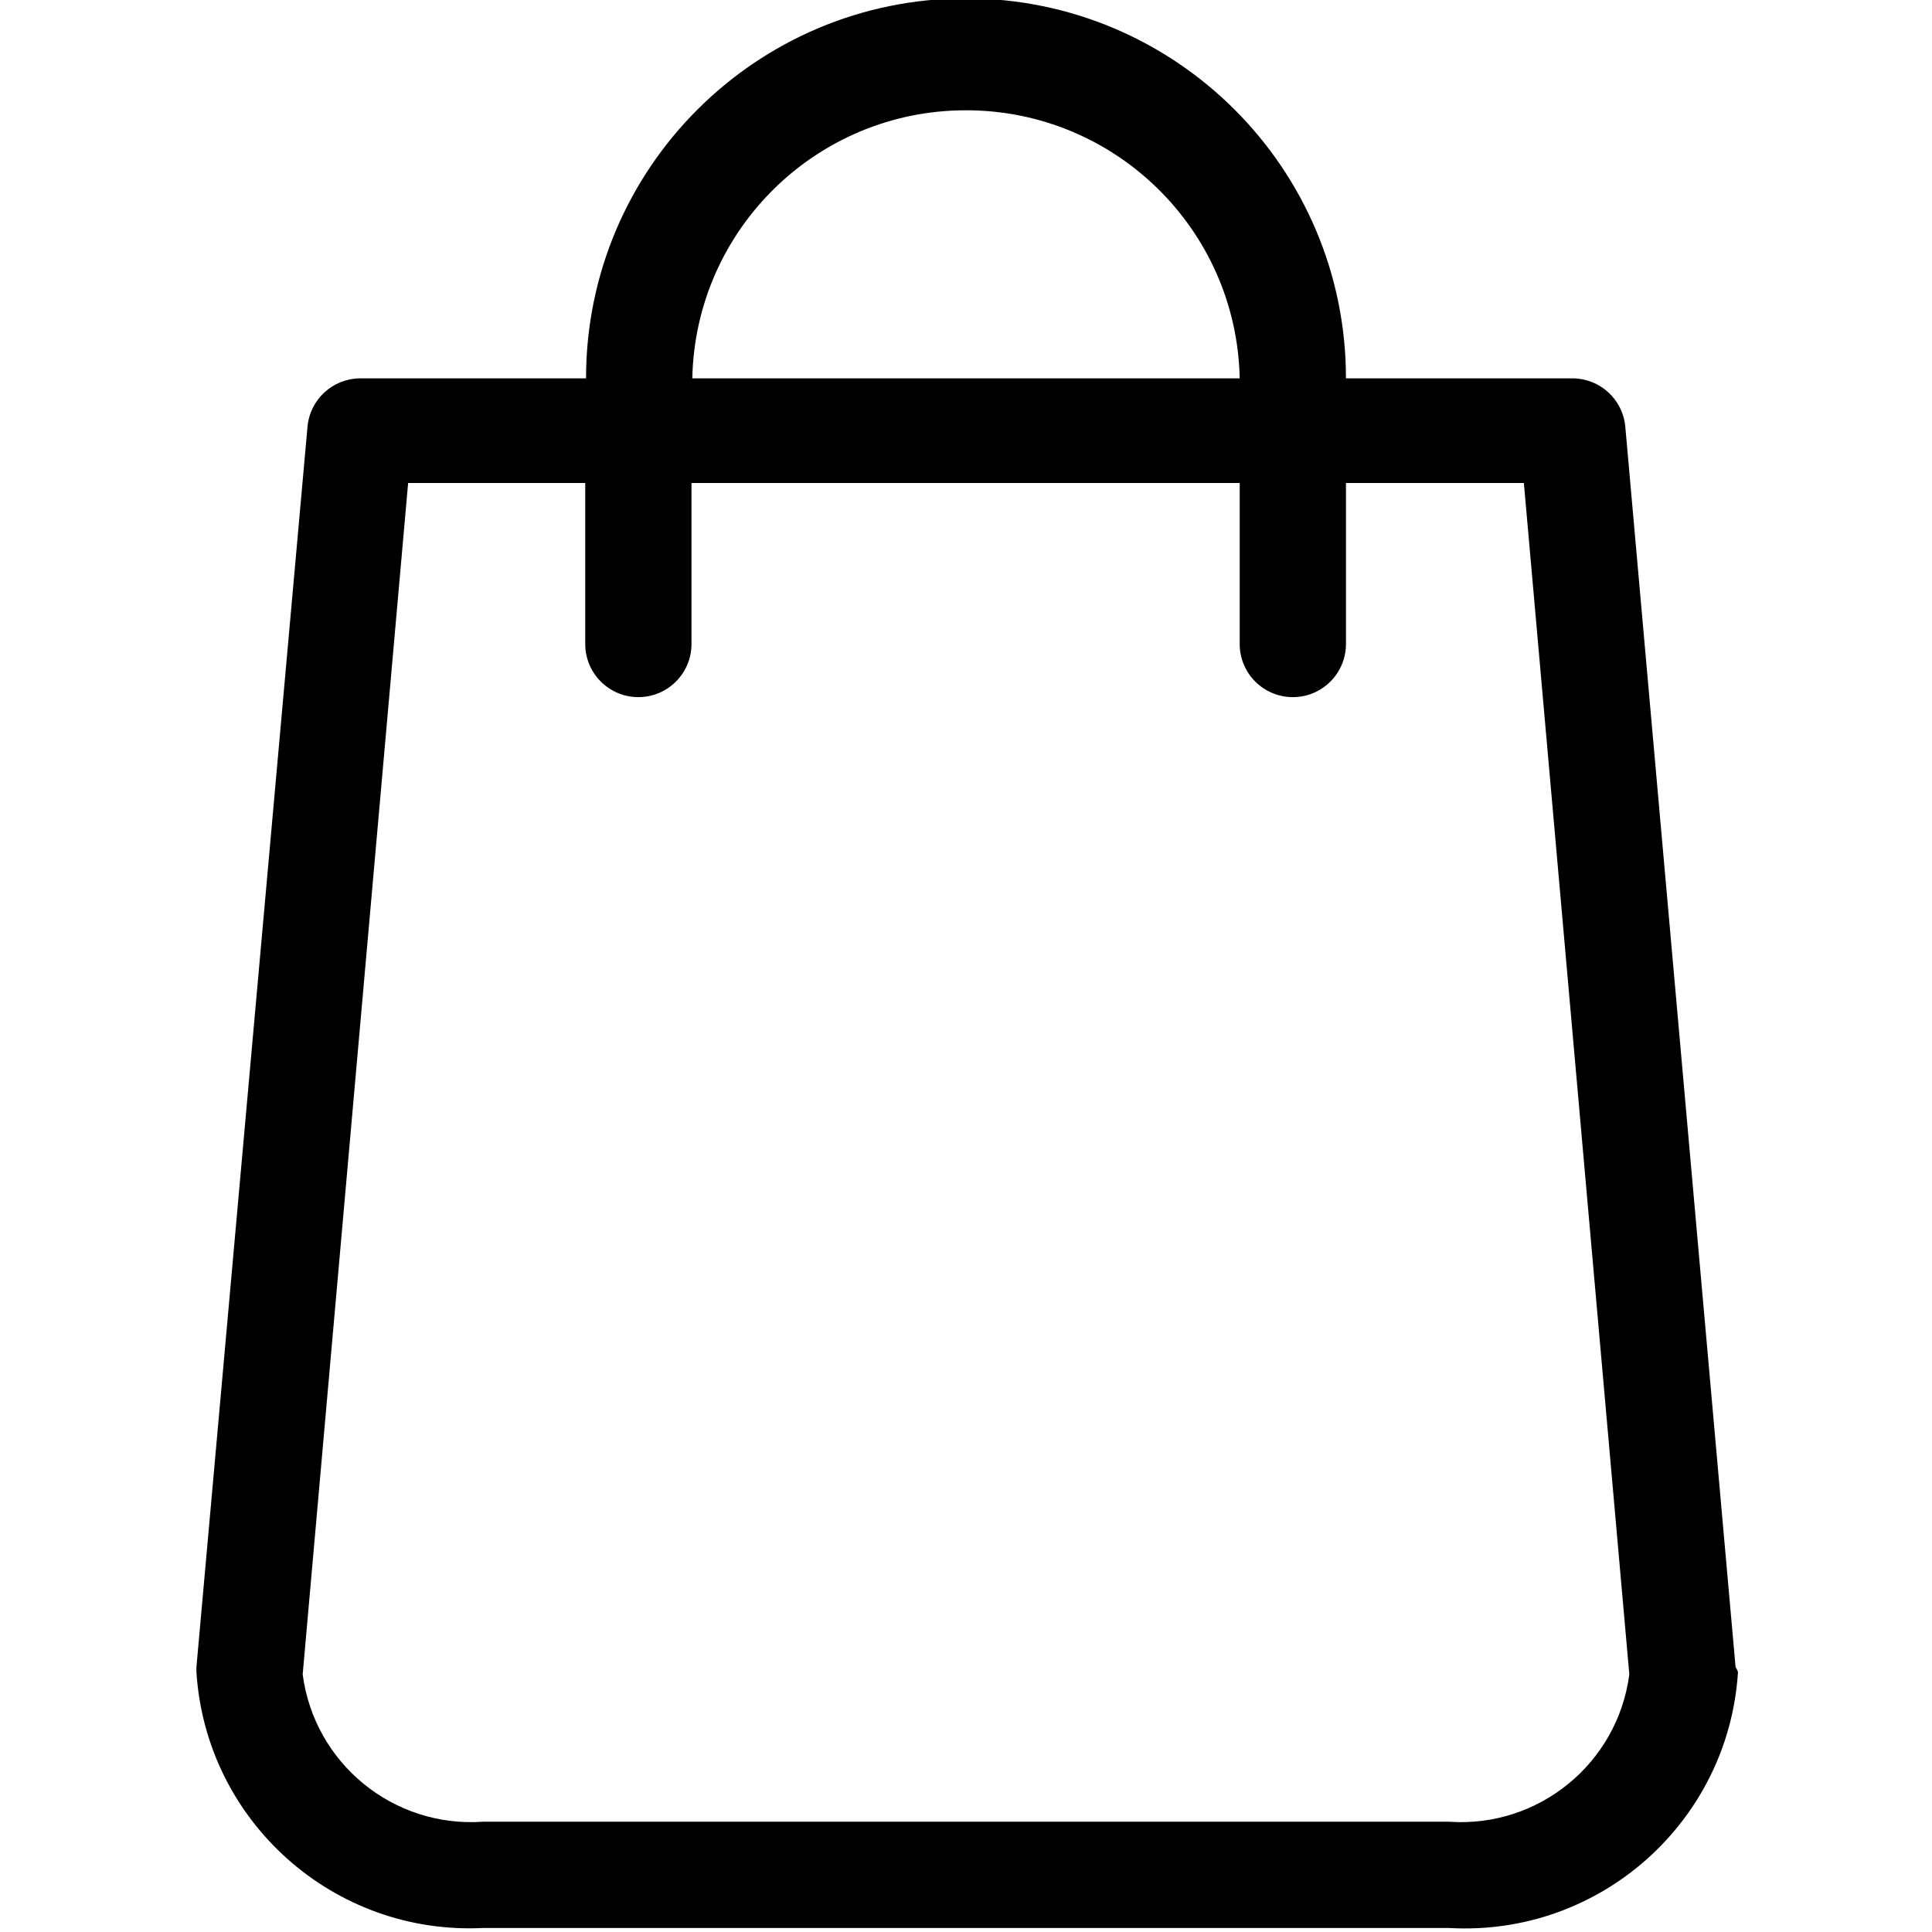
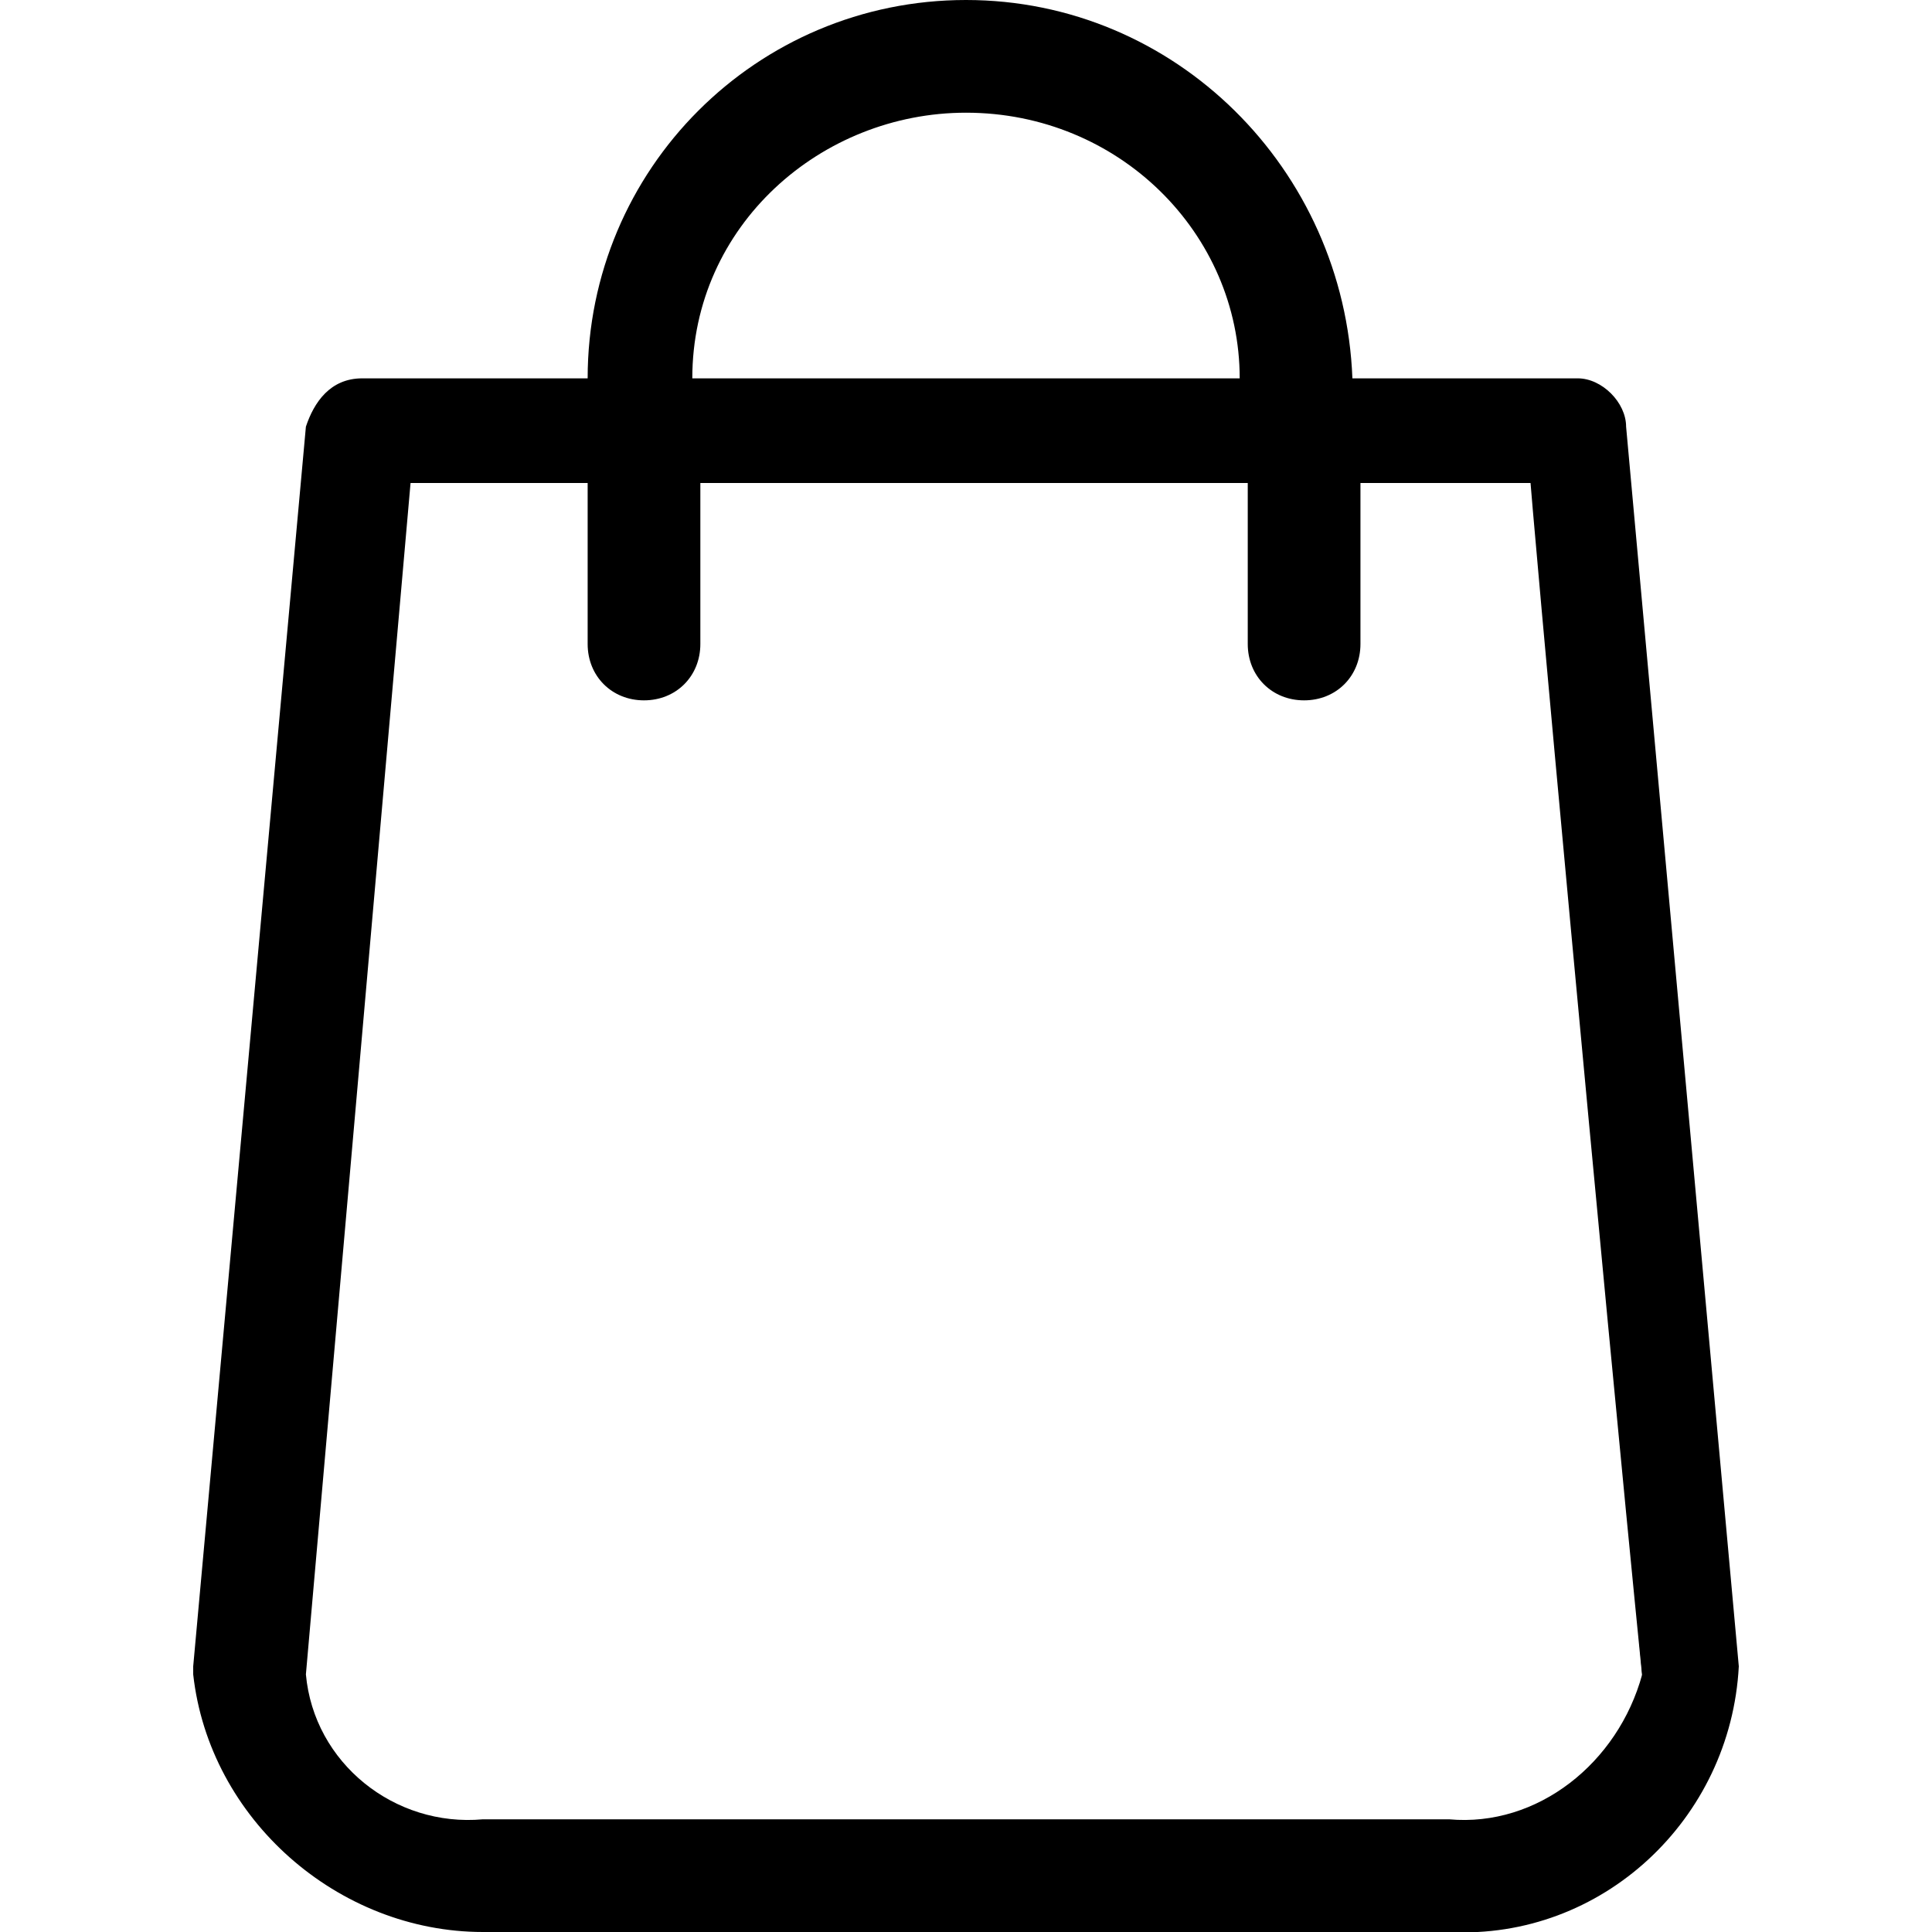
- <svg xmlns="http://www.w3.org/2000/svg" id="Слой_1" data-name="Слой 1" viewBox="0 0 24 24">
-   <path d="M21.56,20.71,20.19,5.3a.66.66,0,0,0-.65-.6H16.72a4.72,4.72,0,0,0-9.44,0H4.47a.66.66,0,0,0-.65.6L2.44,20.71s0,0,0,.06A3.4,3.4,0,0,0,6,23.95H18a3.4,3.4,0,0,0,3.59-3.18A.24.24,0,0,0,21.56,20.71ZM12,1.37A3.4,3.4,0,0,1,15.4,4.7H8.6A3.4,3.4,0,0,1,12,1.37Zm6,21.26H6A2.11,2.11,0,0,1,3.76,20.8L5.07,6H7.27V8A.66.66,0,1,0,8.59,8V6H15.4V8a.66.66,0,1,0,1.32,0V6h2.21L20.24,20.8A2.11,2.11,0,0,1,18,22.63Z" />
+ <svg xmlns="http://www.w3.org/2000/svg" version="1.1" x="0px" y="0px" viewBox="0 0 24 24" style="enable-background:new 0 0 24 24;" xml:space="preserve">
+   <style type="text/css">
+ 	.st0{fill:none;stroke:#000000;stroke-miterlimit:10;}
+ </style>
+   <g id="Слой_1">
+ 	</g>
+   <g id="Слой_2">
+     <g>
+       <path d="M21.6,20.7L20.2,5.3c0-0.3-0.3-0.6-0.6-0.6h-2.8C16.7,2.1,14.6,0,12,0C9.4,0,7.3,2.1,7.3,4.7H4.5C4.1,4.7,3.9,5,3.8,5.3    L2.4,20.7c0,0,0,0,0,0.1C2.6,22.6,4.2,24,6,24h12C19.9,24.1,21.5,22.6,21.6,20.7C21.6,20.7,21.6,20.7,21.6,20.7z M12,1.4    c1.9,0,3.4,1.5,3.4,3.3H8.6C8.6,2.8,10.2,1.4,12,1.4z M18,22.6H6c-1.1,0.1-2.1-0.7-2.2-1.8L5.1,6h2.2v2c0,0.4,0.3,0.7,0.7,0.7    c0.4,0,0.7-0.3,0.7-0.7V6h6.8v2c0,0.4,0.3,0.7,0.7,0.7s0.7-0.3,0.7-0.7c0,0,0,0,0,0V6h2.2l1.3,14.8C20.1,21.9,19.1,22.7,18,22.6z" />
+       <path class="st0" d="M4.9,5.4h14.2c0,0,0.2,0,0.3,0.1c0.1,0.1,0.1,0.3,0.1,0.3c0,0.2,0.9,10,1.4,15l0,0.3l0,0.2l-0.1,0.2l-0.1,0.2    l-0.1,0.3l-0.1,0.2l-0.2,0.2L20,22.6l-0.2,0.2l-0.2,0.1L19.4,23l-0.3,0.1l-0.3,0.1l-0.3,0.1h-13l-0.2-0.1L5,23.2l-0.2-0.1L4.6,23    l-0.2-0.1l-0.1-0.1l-0.2-0.2l-0.2-0.2l-0.1-0.1l-0.1-0.1l-0.1-0.1l-0.1-0.1L3.5,22l-0.1-0.2l-0.1-0.2l-0.1-0.1l0-0.1l0-0.1l0-0.2    l0-0.2l0-0.4L4.4,5.9l0-0.1c0,0,0-0.3,0.1-0.4C4.6,5.4,4.9,5.4,4.9,5.4z" />
+     </g>
+   </g>
</svg>
